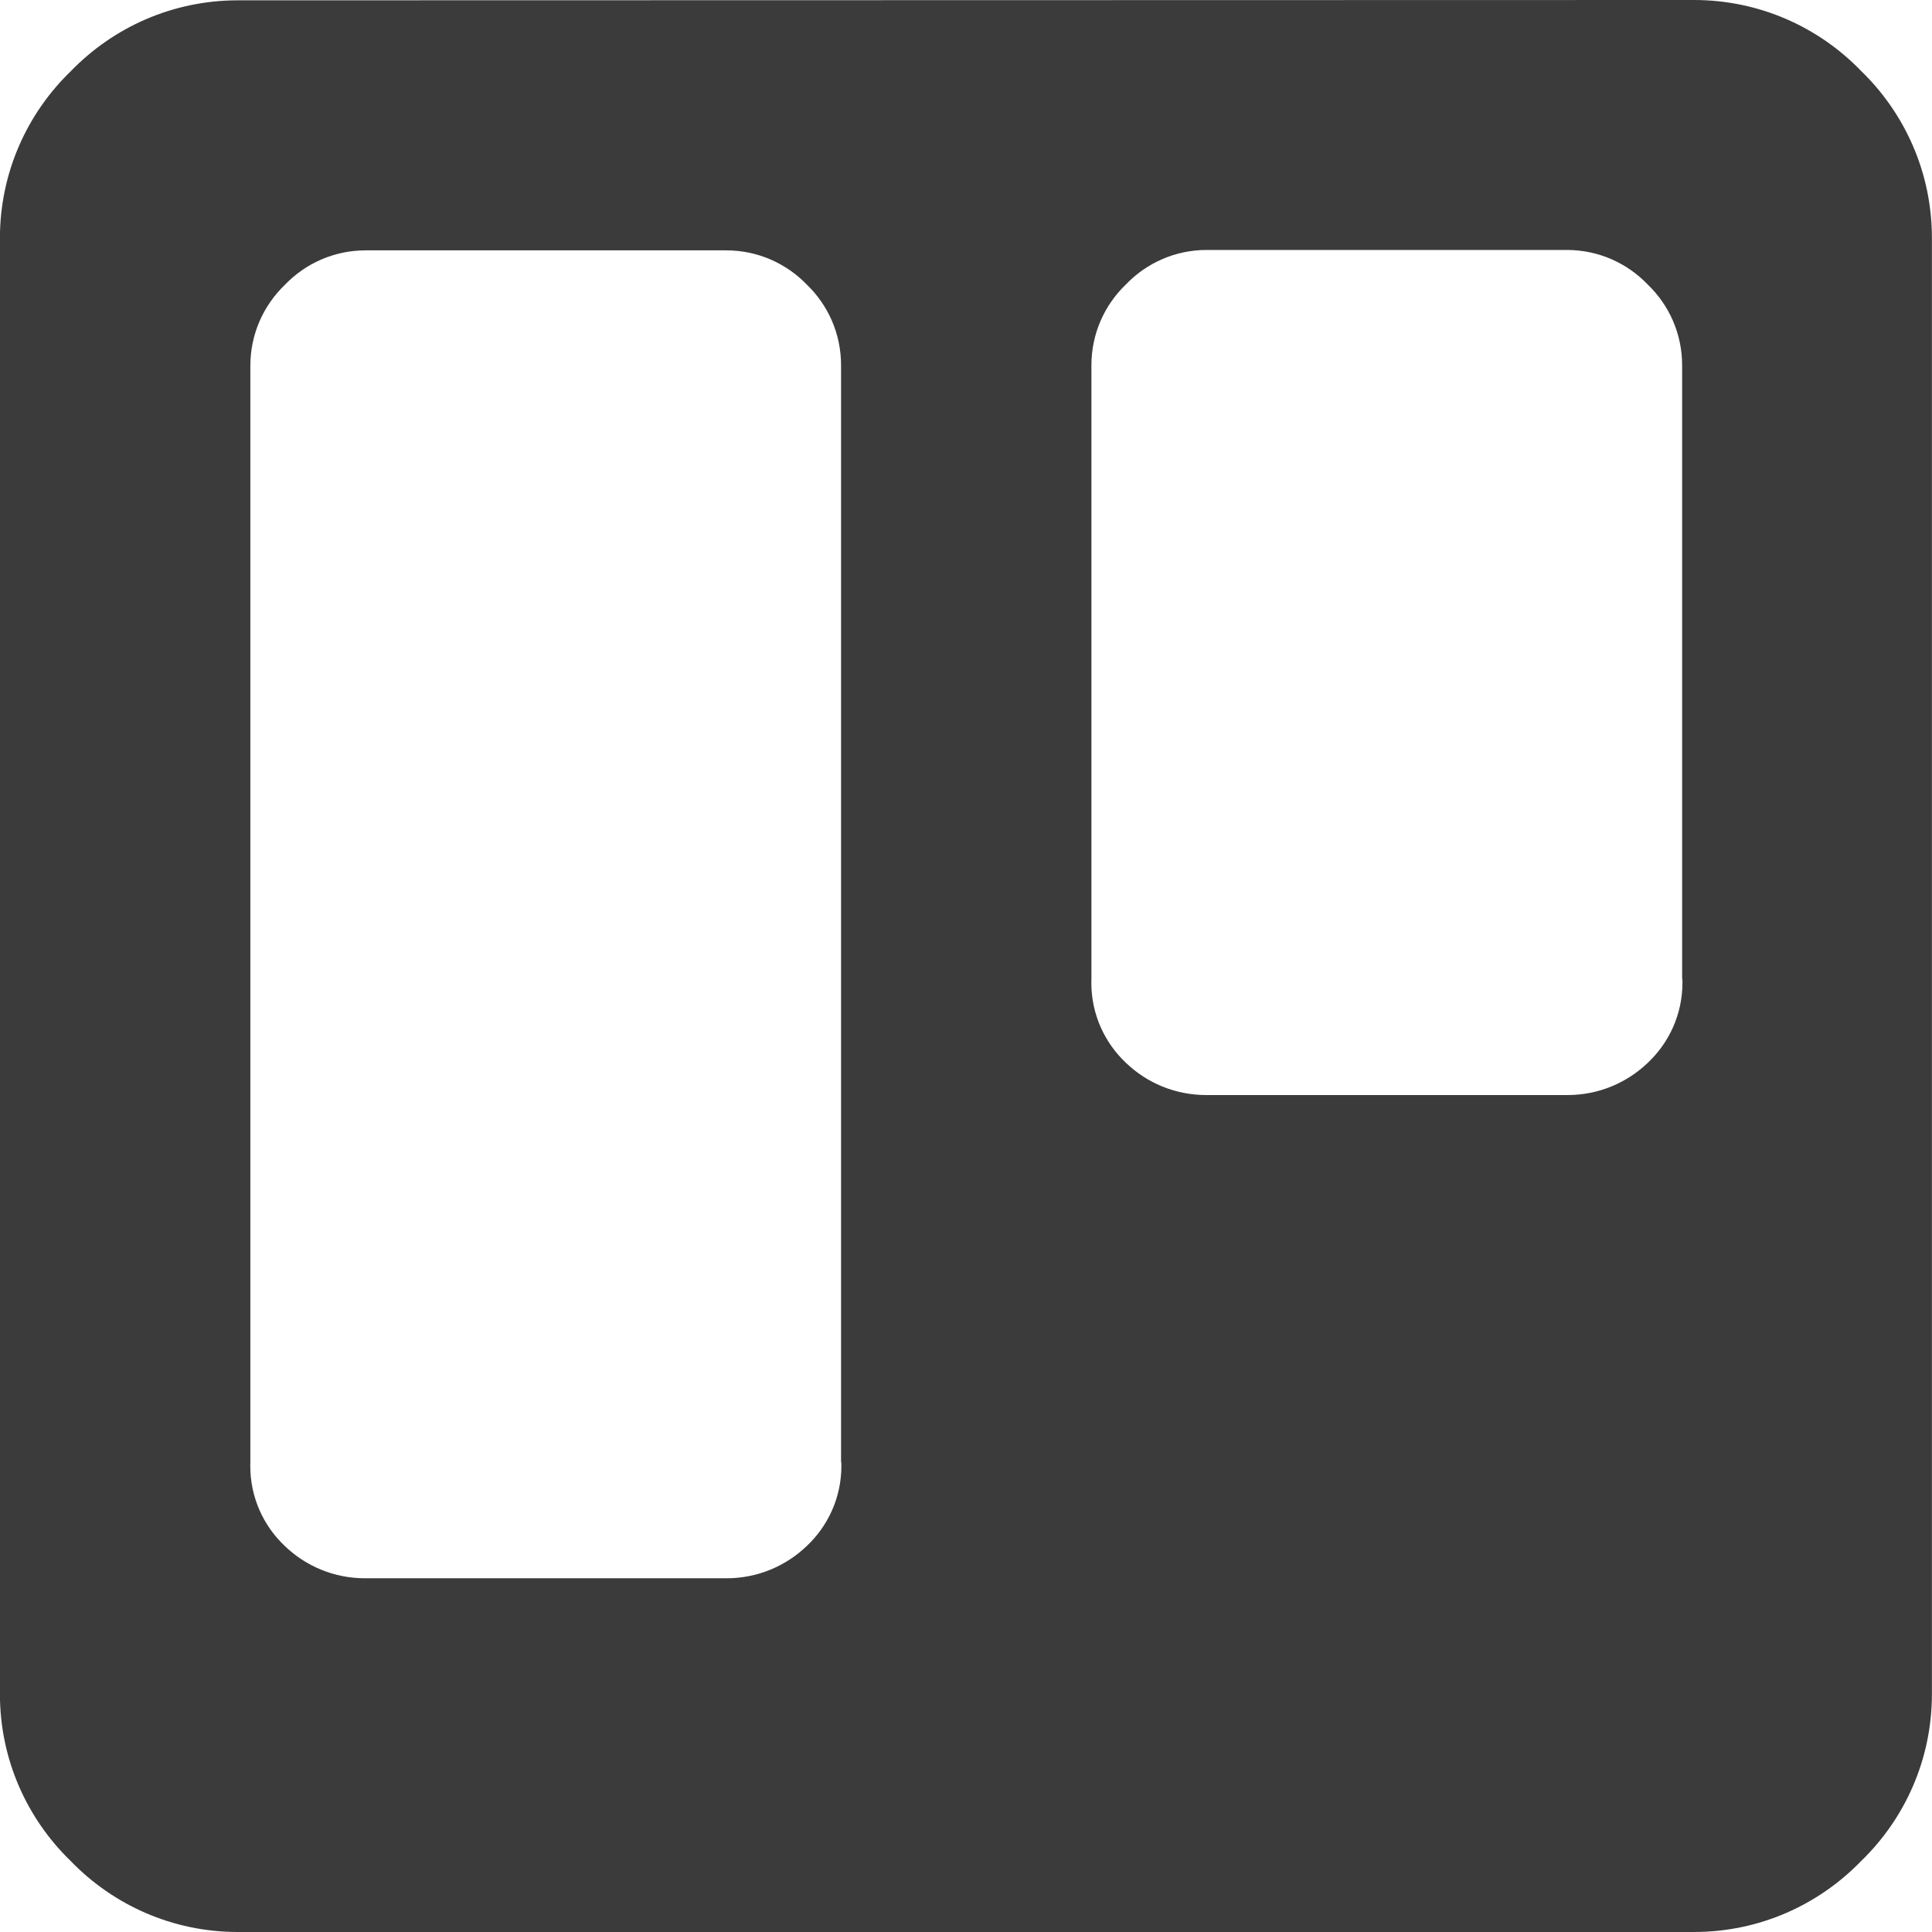
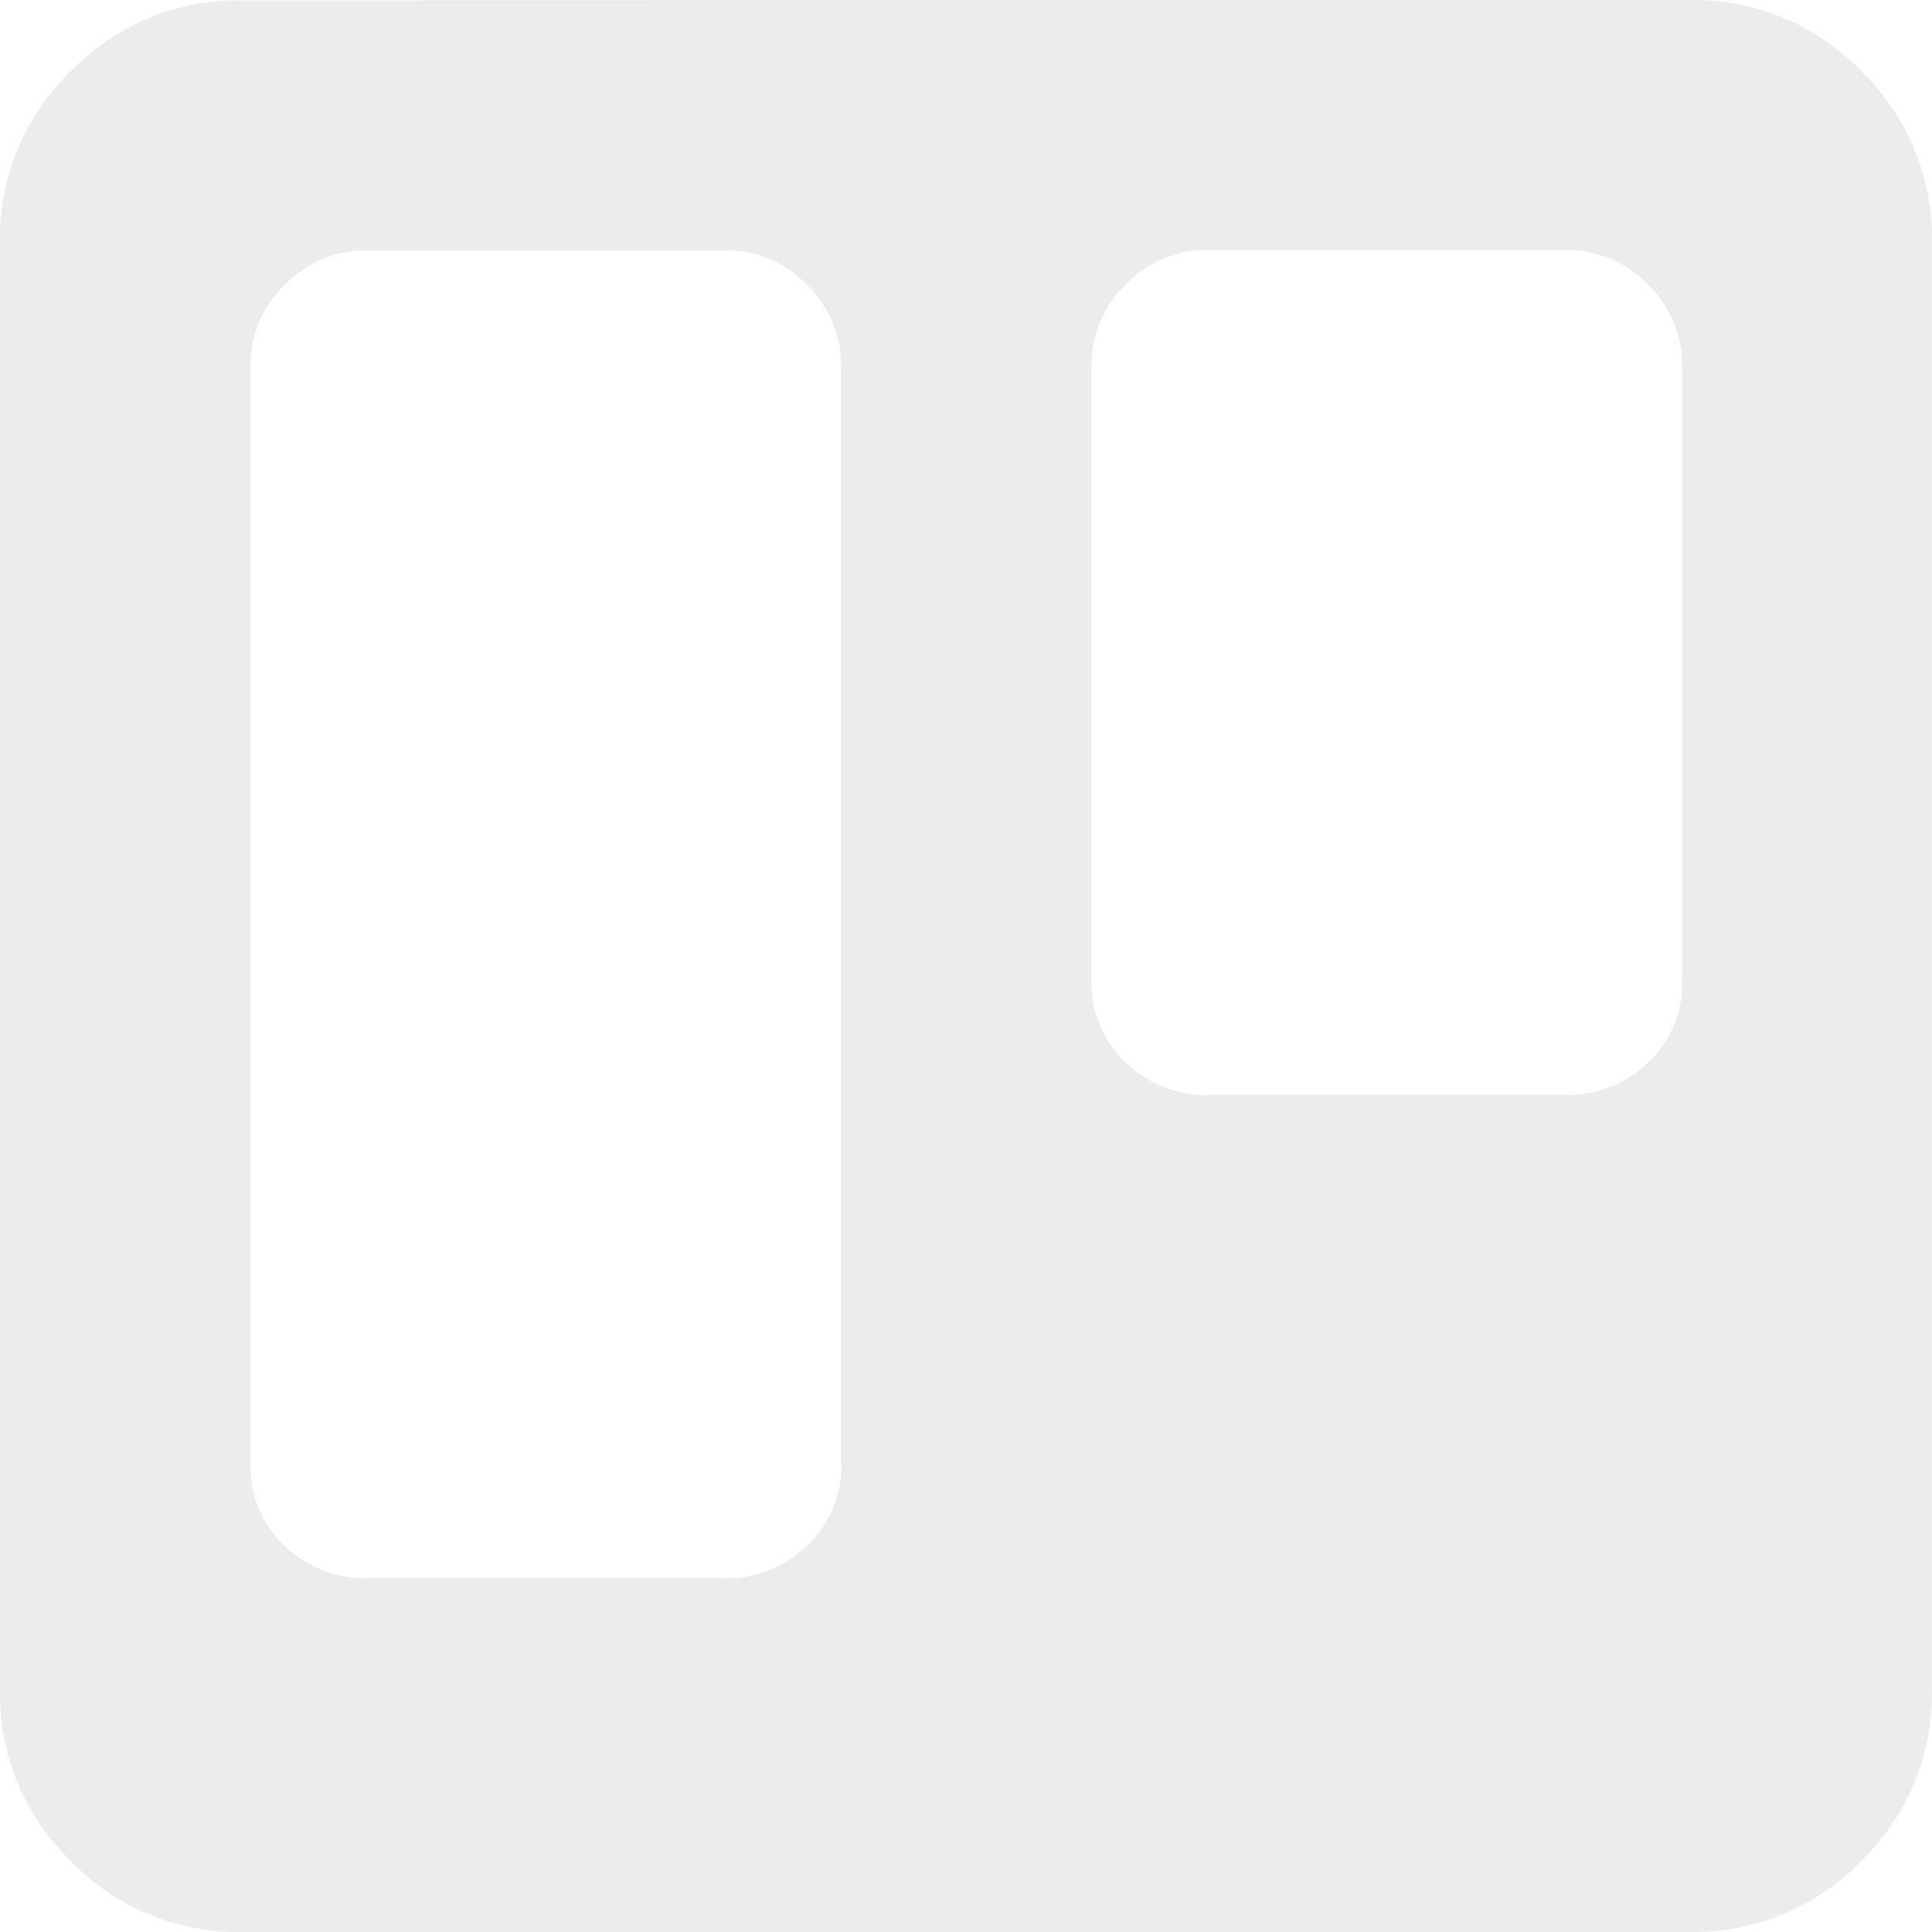
- <svg xmlns="http://www.w3.org/2000/svg" fill="#3b3b3b" width="800px" height="800px" viewBox="0 0 24 24">
+ <svg xmlns="http://www.w3.org/2000/svg" fill="#ececec" width="800px" height="800px" viewBox="0 0 24 24">
  <path d="m21.003 0h.04c.814 0 1.55.337 2.075.88l.001.001c.543.526.88 1.261.88 2.076v.047-.002 18.002.04c0 .814-.337 1.55-.88 2.075l-.001.001c-.526.543-1.261.88-2.076.88-.014 0-.028 0-.043 0h.002-18.002c-.013 0-.029 0-.044 0-.814 0-1.55-.337-2.075-.88l-.001-.001c-.543-.526-.88-1.261-.88-2.076 0-.014 0-.028 0-.043v.002-18.002c0-.012 0-.026 0-.04 0-.814.337-1.55.88-2.075l.001-.001c.526-.543 1.261-.88 2.076-.88h.043-.002zm-10.555 18.162v-13.612c0-.004 0-.009 0-.013 0-.395-.164-.751-.428-1.004-.253-.261-.607-.423-.998-.423-.007 0-.014 0-.02 0h-4.446c-.004 0-.009 0-.013 0-.395 0-.751.164-1.004.428-.264.254-.429.61-.429 1.004v.007 13.612c-.001.015-.001.032-.001.05 0 .392.165.745.429.994l.001.001c.258.248.609.4.996.4h.023-.001 4.447.021c.387 0 .738-.153.997-.401.265-.25.43-.603.43-.995 0-.018 0-.035-.001-.052v.003zm10.448-6v-7.611c0-.004 0-.009 0-.013 0-.395-.164-.751-.428-1.004-.254-.265-.61-.429-1.004-.429-.005 0-.009 0-.014 0h-4.446c-.004 0-.009 0-.013 0-.395 0-.751.164-1.004.428-.265.254-.429.61-.429 1.004v.014-.001 7.608c-.001.015-.001.032-.001.05 0 .392.165.745.429.994l.001.001c.258.248.609.4.996.4h.023-.001 4.447.021c.387 0 .738-.153.997-.401.265-.25.43-.603.43-.995 0-.016 0-.032-.001-.048v.002z" />
</svg>
